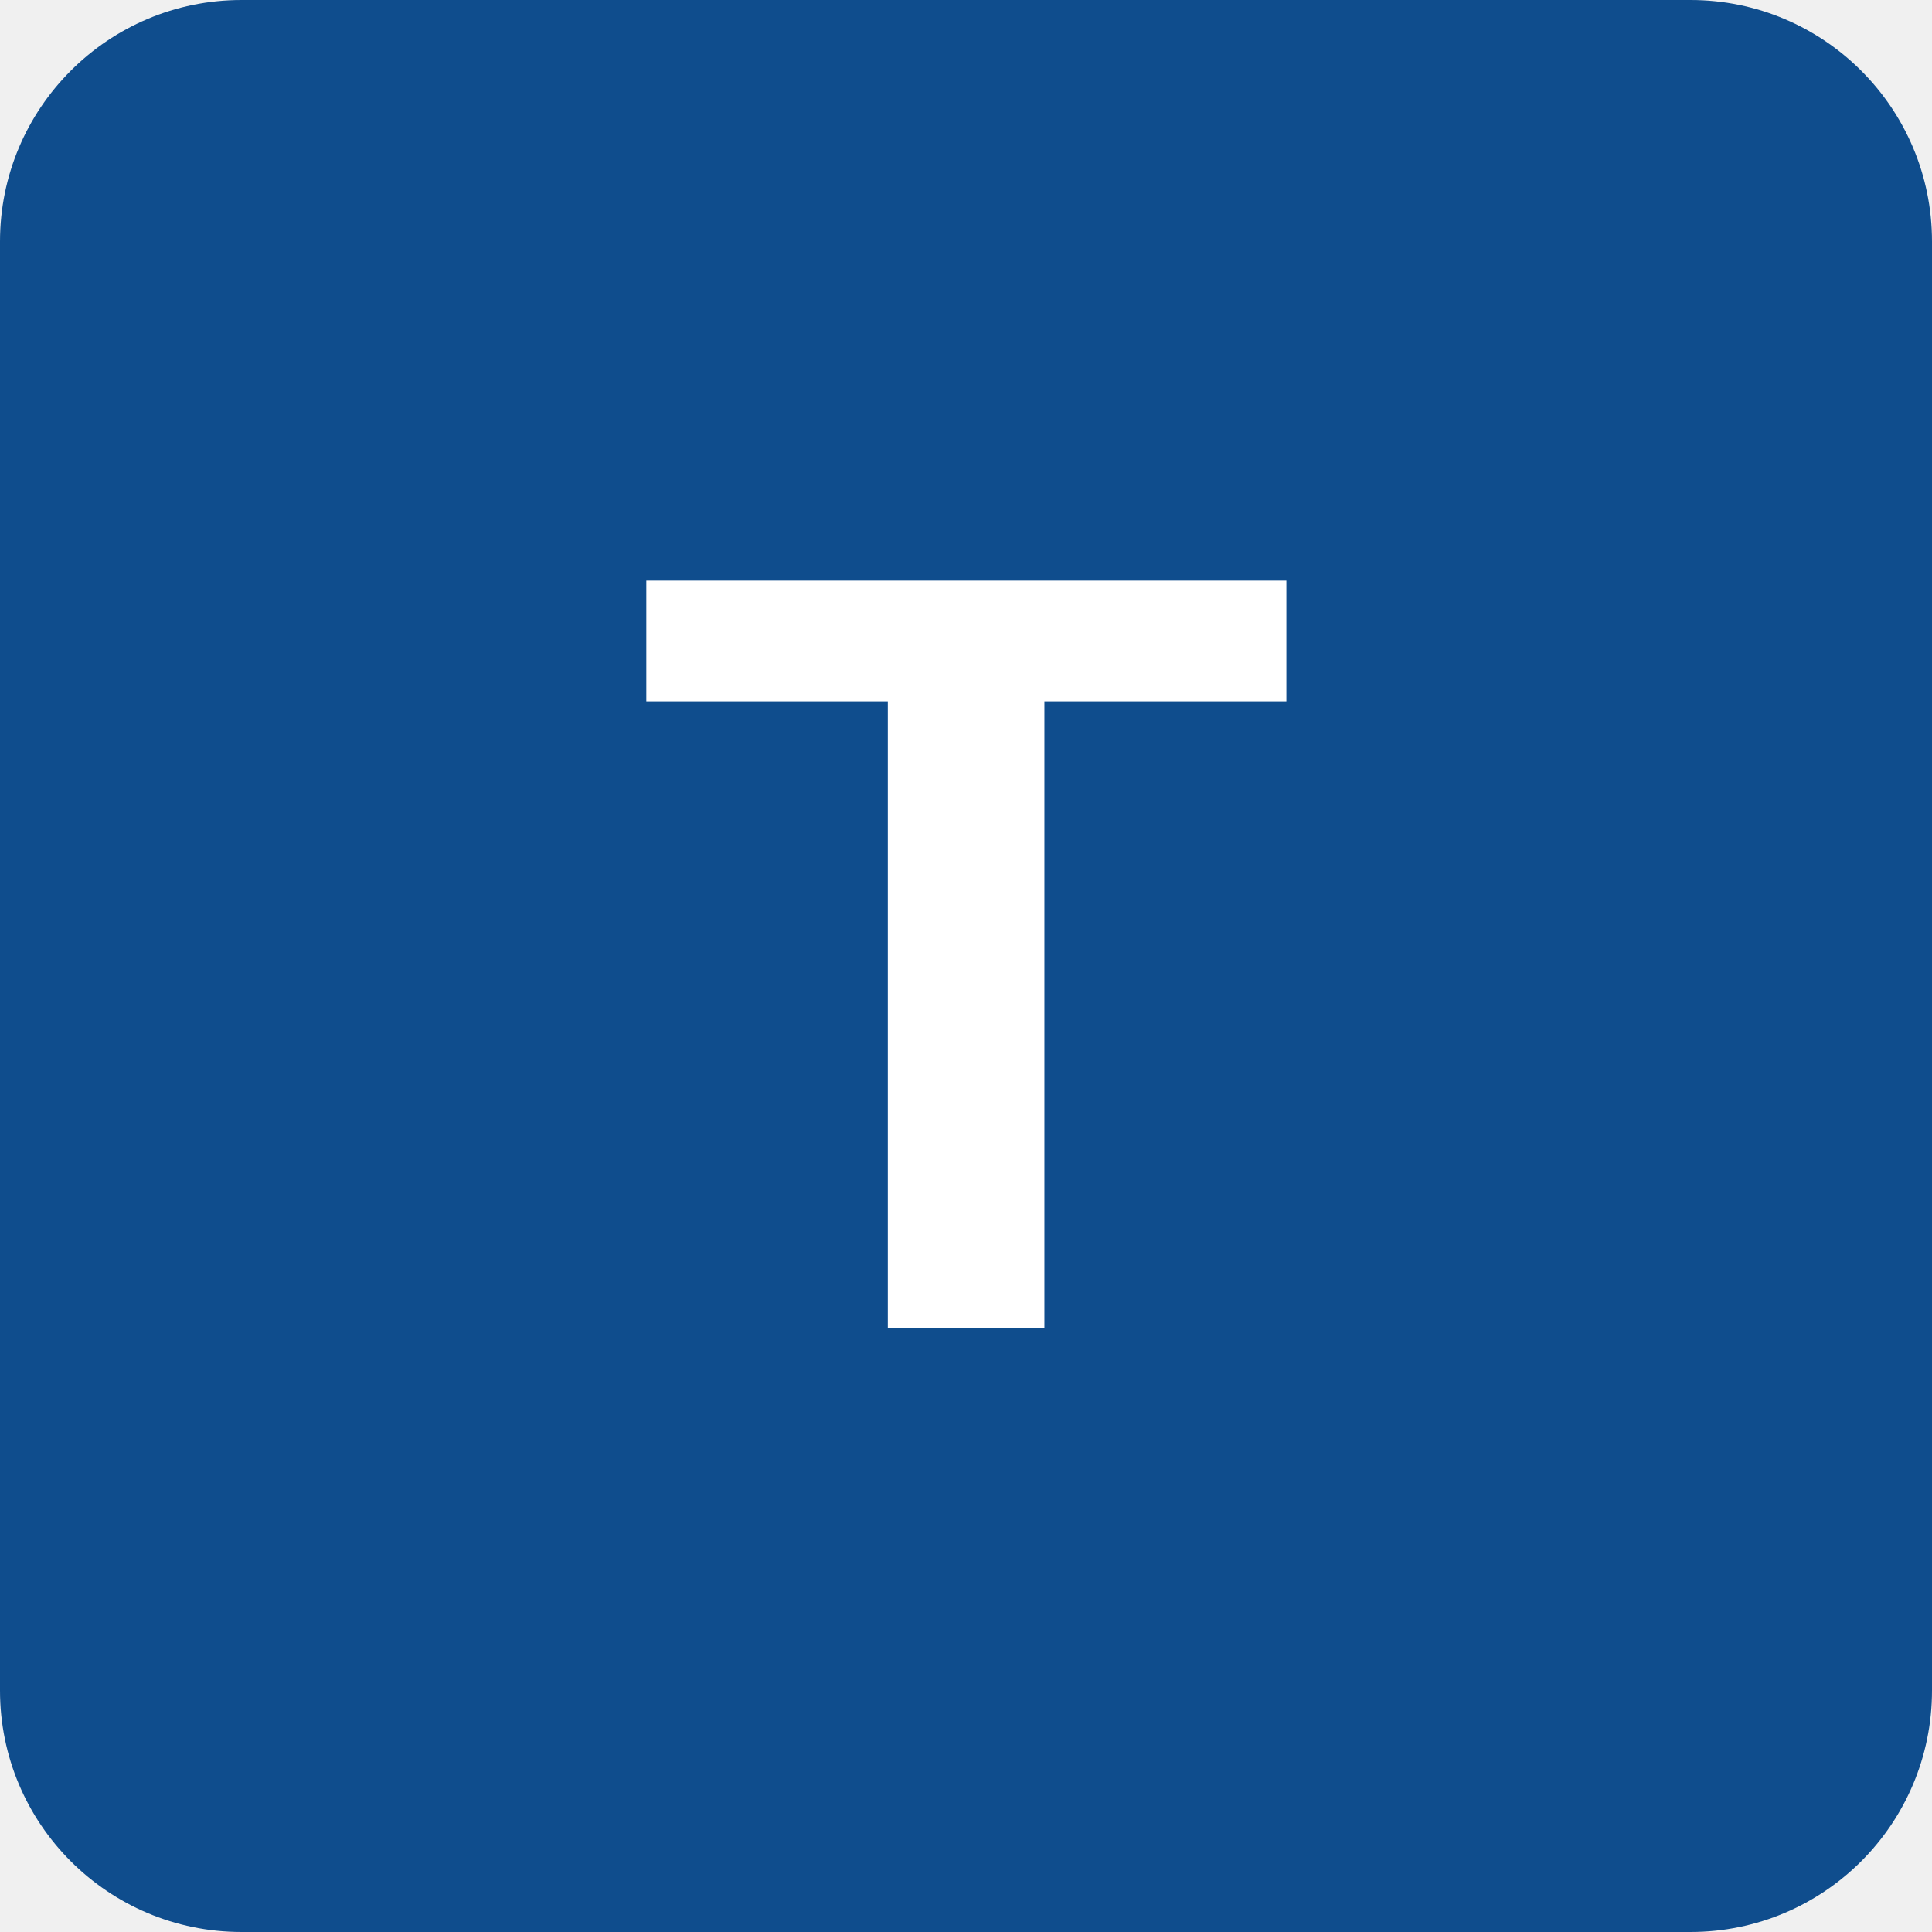
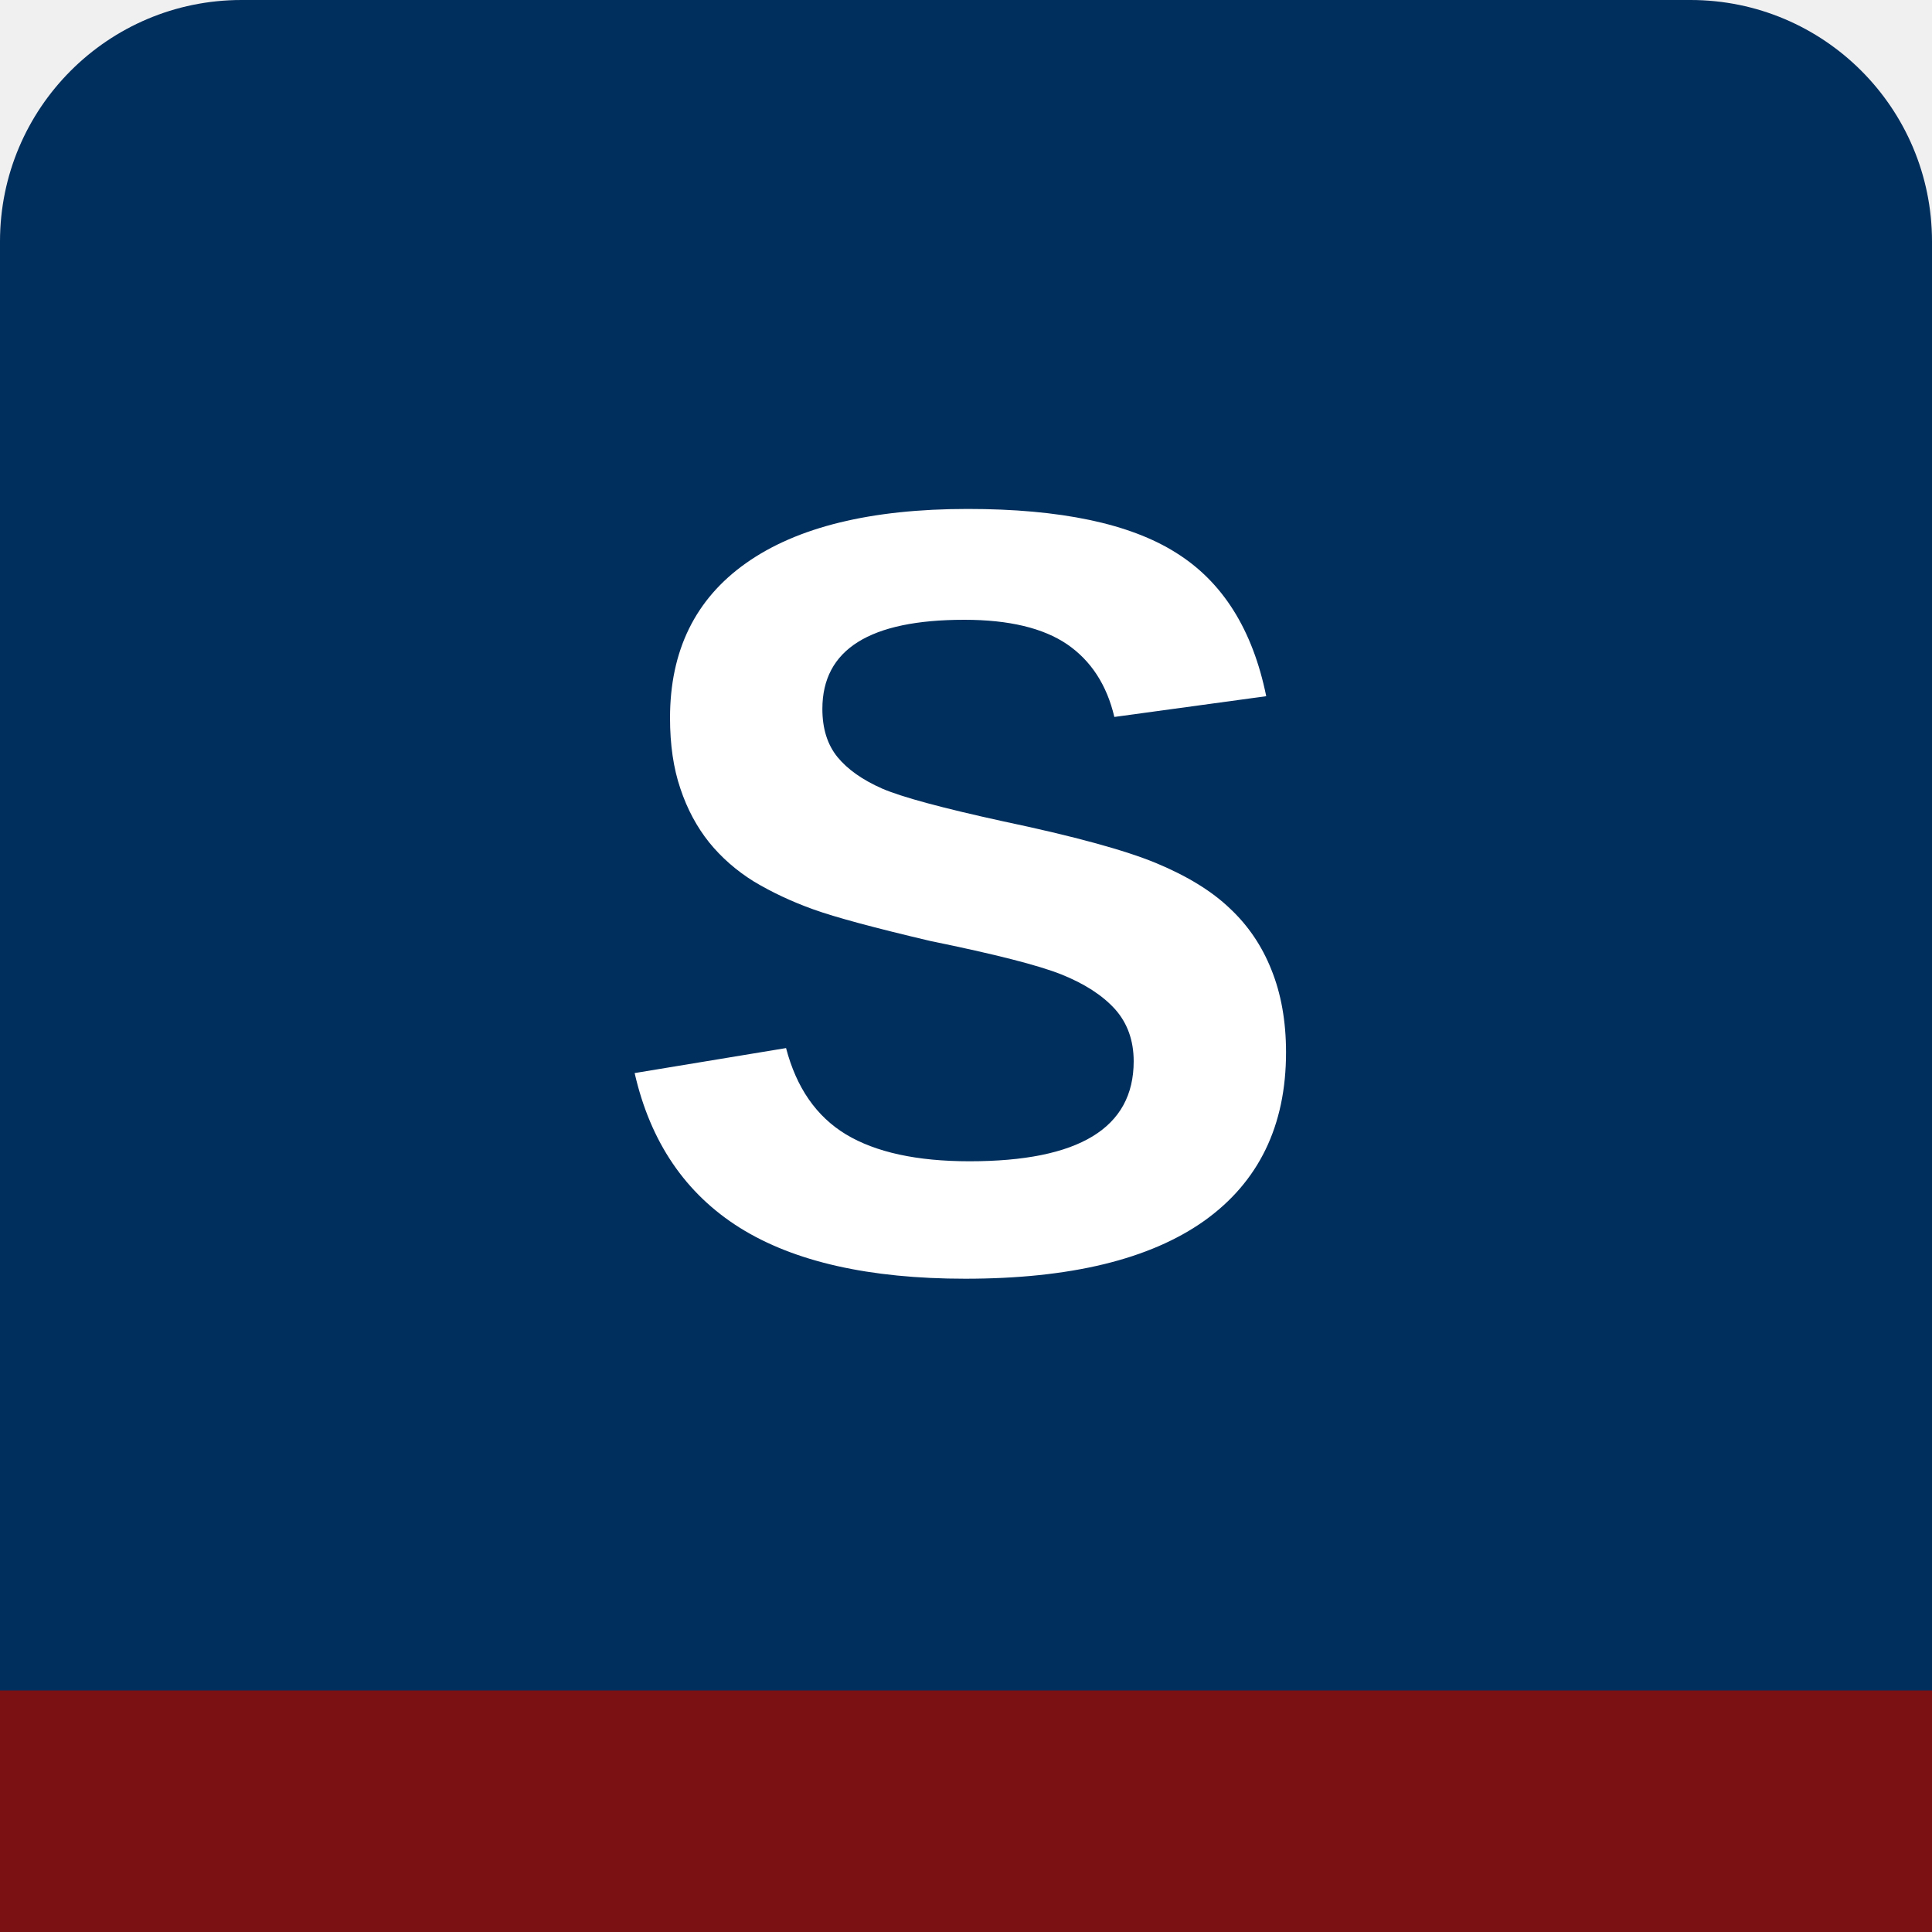
<svg xmlns="http://www.w3.org/2000/svg" viewBox="0 0 64 64">
-   <rect width="64" height="64" rx="8" fill="#0F4D8D" />
-   <text x="32" y="44" text-anchor="middle" font-family="Arial,Helvetica,sans-serif" font-size="36" font-weight="700" fill="#FFFFFF">T</text>
+   <rect width="64" height="64" rx="8" fill="#002E5D" />
+   <rect x="0" y="56" width="64" height="8" fill="#7B1113" />
+   <text x="32" y="42" text-anchor="middle" font-family="Arial,Helvetica,sans-serif" font-size="36" font-weight="700" fill="#FFFFFF">S</text>
</svg>
